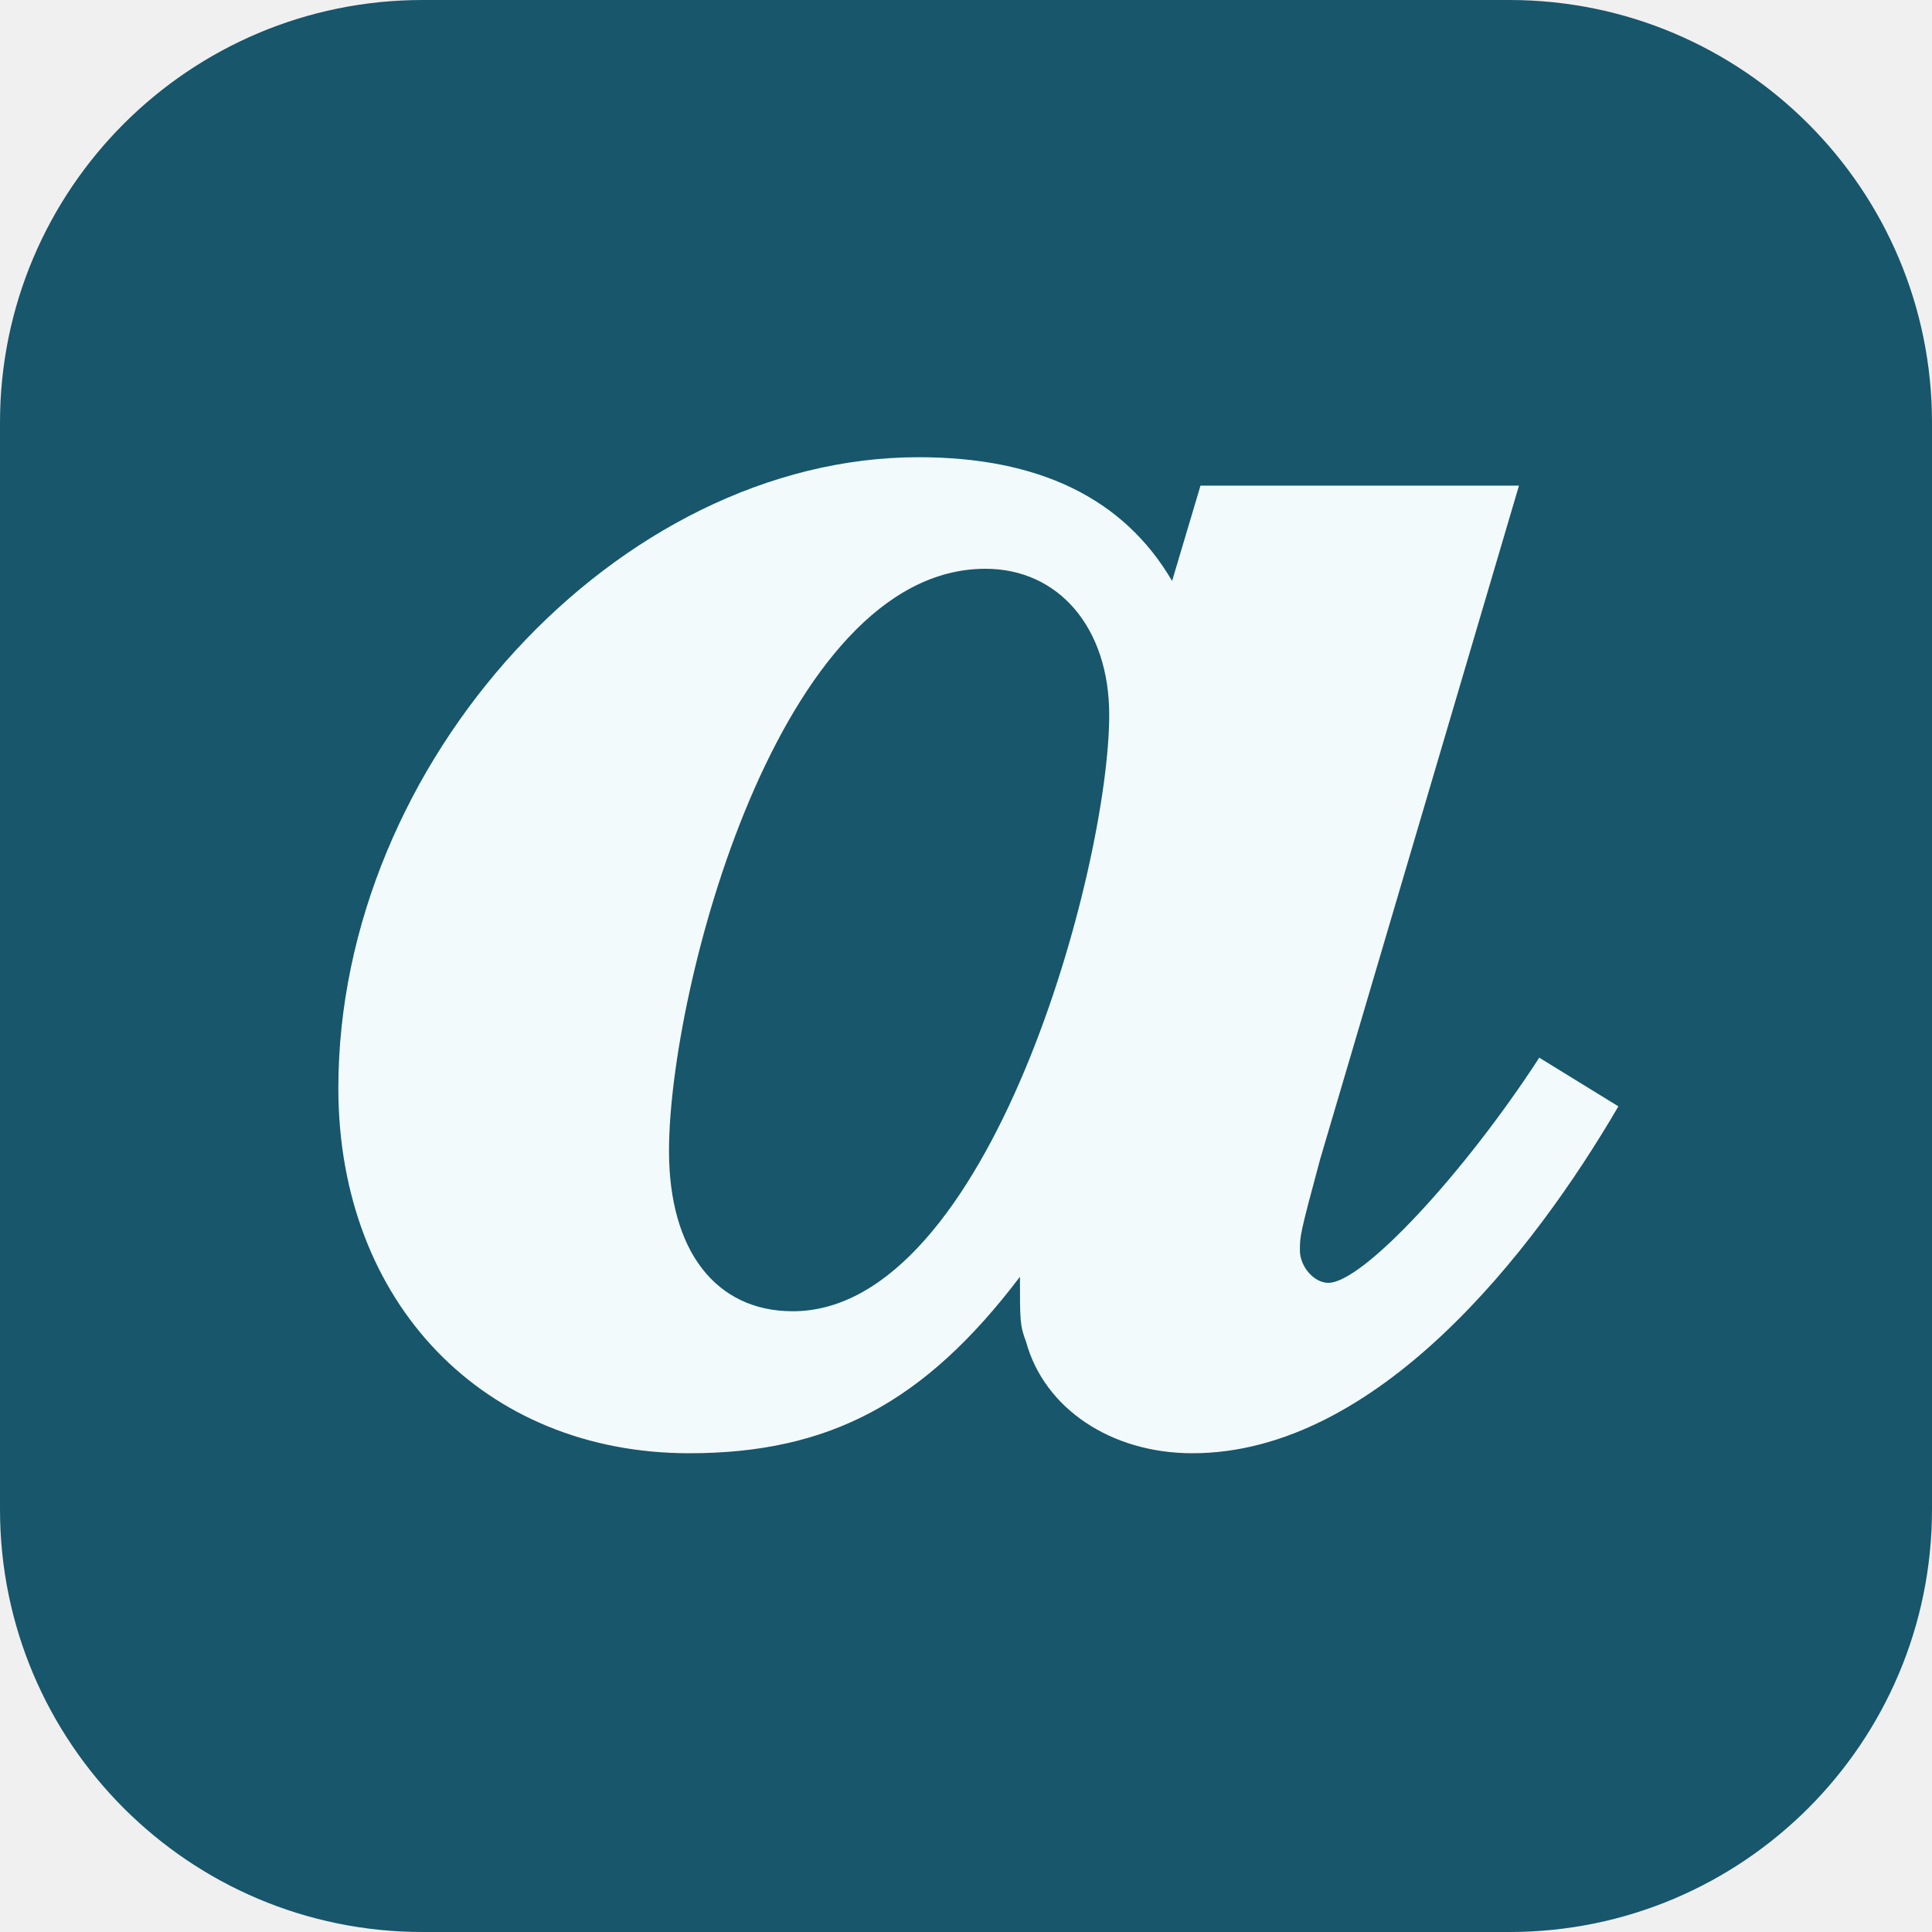
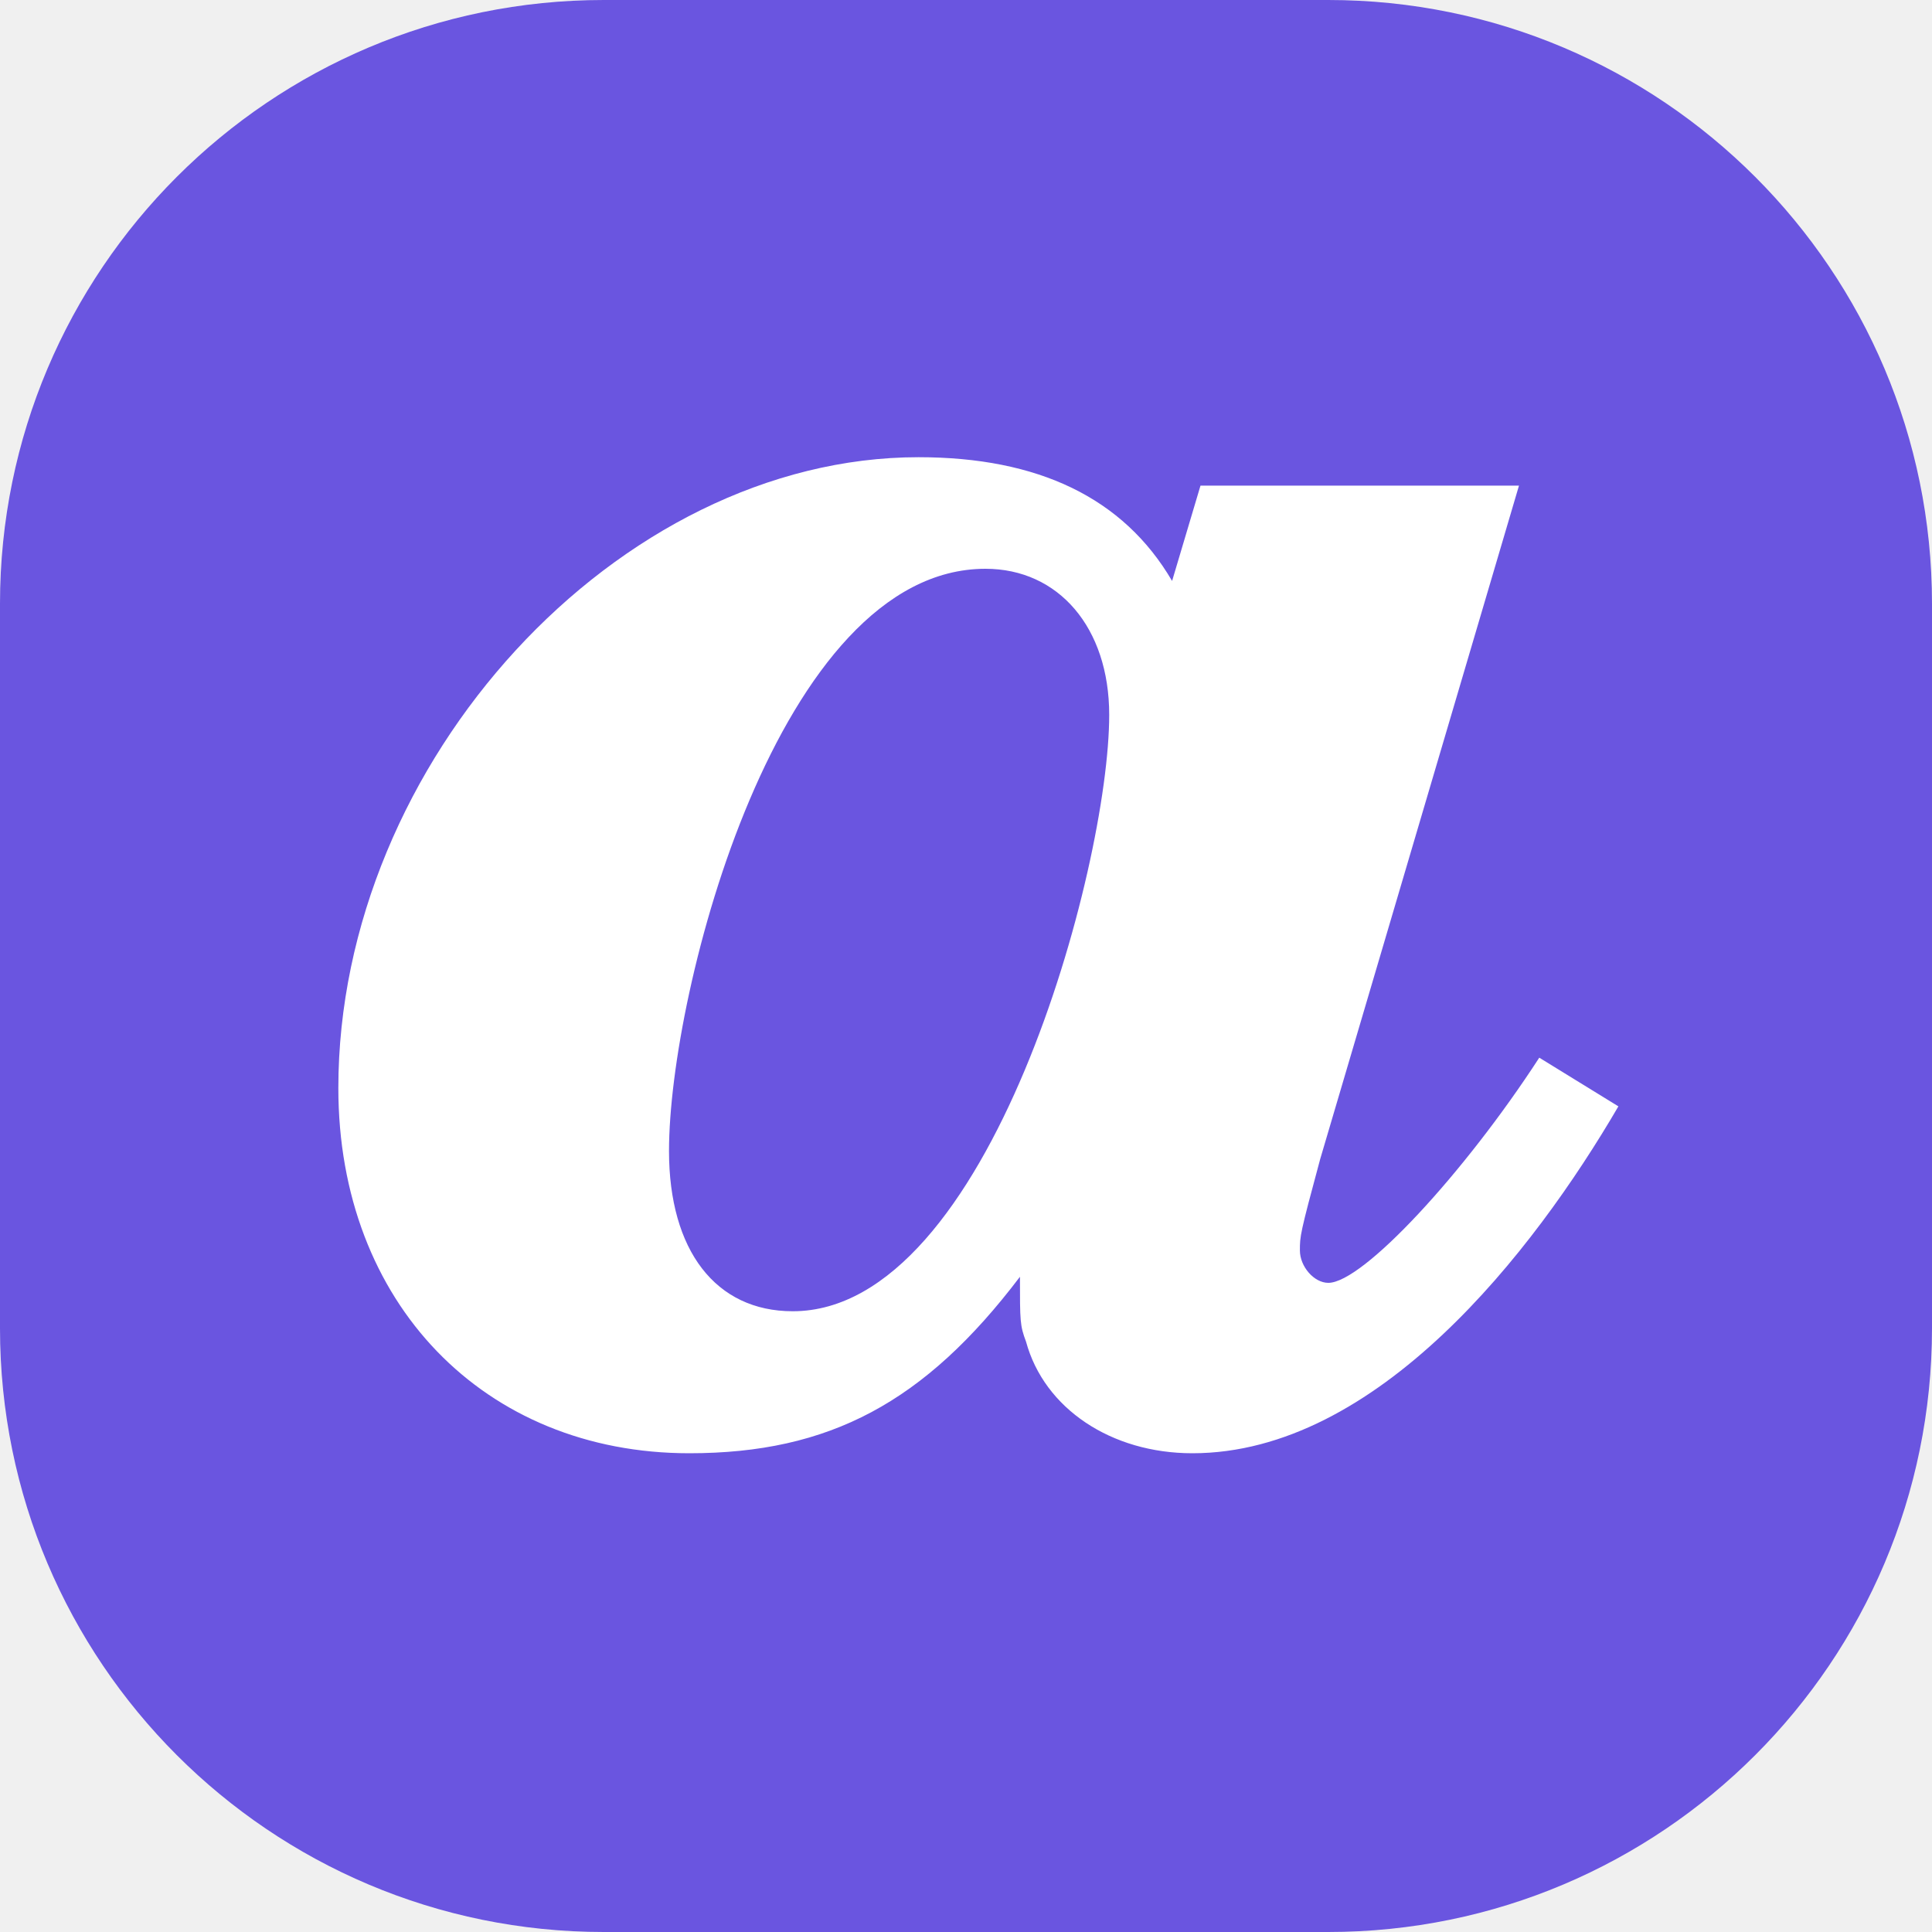
<svg xmlns="http://www.w3.org/2000/svg" viewBox="0 0 32 32">
-   <rect width="32" height="32" rx="7" fill="#17566b" />
-   <path transform="translate(5.1 23.6) scale(.0336 -.0336)" fill="#f2fafc" d="M440 463 426 416C402 457 360 477 301 477C153 477 15 327 15 166C15 60 87 -14 188 -14C257 -14 304 11 351 73C351 51 351 49 354 41C363 8 396 -14 436 -14C527 -14 604 85 646 157L607 181C570 124 520 70 503 70C496 70 489 78 489 86C489 93 489 94 499 131L597 463ZM334 422C370 422 395 393 395 350C395 275 336 56 239 56C201 56 178 86 178 135C178 214 232 422 334 422Z" />
+   <rect width="32" height="32" rx="10" fill="#6a55e0" />
+   <path transform="translate(5.1 23.6) scale(.0336 -.0336)" fill="#ffffff" d="M440 463 426 416C402 457 360 477 301 477C153 477 15 327 15 166C15 60 87 -14 188 -14C257 -14 304 11 351 73C351 51 351 49 354 41C363 8 396 -14 436 -14C527 -14 604 85 646 157L607 181C570 124 520 70 503 70C496 70 489 78 489 86C489 93 489 94 499 131L597 463ZM334 422C370 422 395 393 395 350C395 275 336 56 239 56C201 56 178 86 178 135C178 214 232 422 334 422Z" />
</svg>
